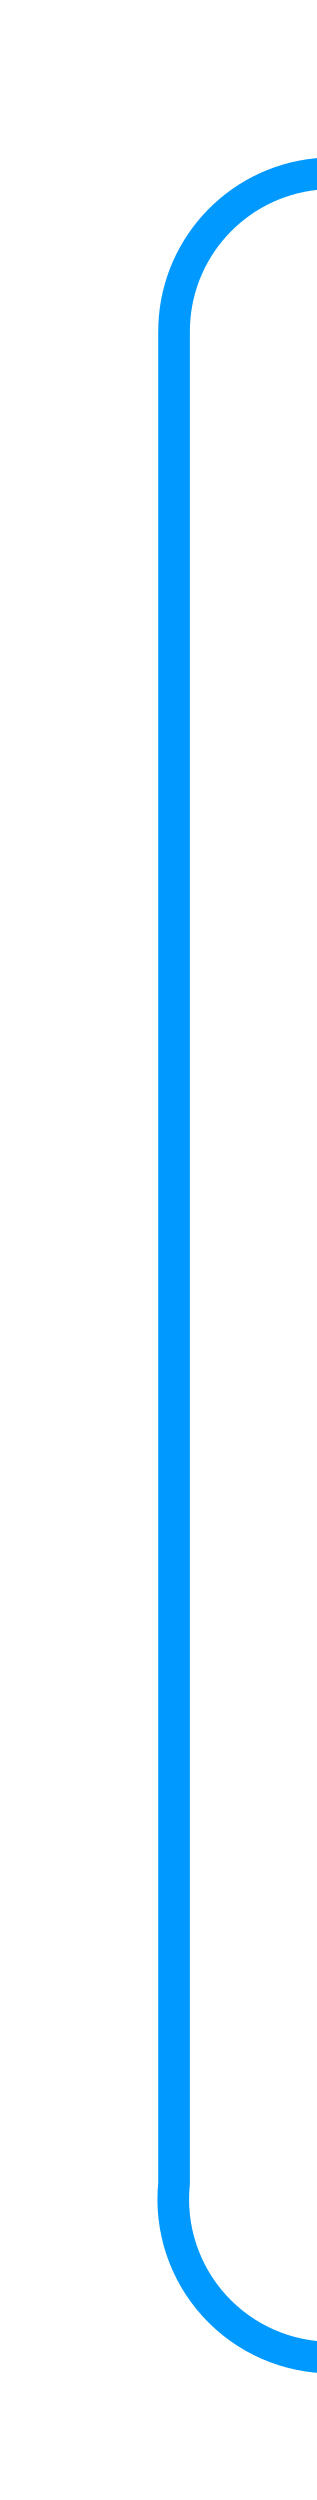
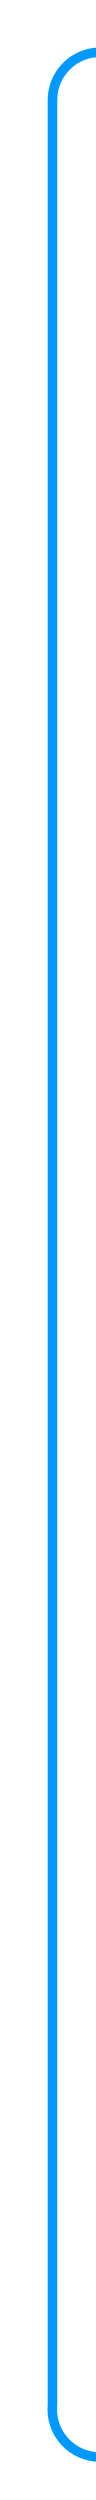
- <svg xmlns="http://www.w3.org/2000/svg" version="1.1" width="10px" height="79px" preserveAspectRatio="xMidYMin meet" viewBox="286 93  8 79">
-   <path d="M 447 98.5  L 295 98.5  A 5 5 0 0 0 290.5 103.5 L 290.5 162  A 5 5 0 0 0 295.5 167.5 L 301 167.5  " stroke-width="1" stroke="#0099ff" fill="none" />
-   <path d="M 445 95.5  A 3 3 0 0 0 442 98.5 A 3 3 0 0 0 445 101.5 A 3 3 0 0 0 448 98.5 A 3 3 0 0 0 445 95.5 Z M 300 162  L 300 173  L 301 173  L 301 162  L 300 162  Z " fill-rule="nonzero" fill="#0099ff" stroke="none" />
+ <svg xmlns="http://www.w3.org/2000/svg" version="1.1" width="10px" height="262px" preserveAspectRatio="xMidYMin meet" viewBox="1006 956  8 262">
+   <path d="M 1247 961.5  L 1015 961.5  A 5 5 0 0 0 1010.5 966.5 L 1010.5 1208  A 5 5 0 0 0 1015.5 1213.5 L 1029 1213.5  " stroke-width="1" stroke="#0099ff" fill="none" />
+   <path d="M 1245 958.5  A 3 3 0 0 0 1242 961.5 A 3 3 0 0 0 1245 964.5 A 3 3 0 0 0 1248 961.5 A 3 3 0 0 0 1245 958.5 Z M 1028 1208  L 1028 1219  L 1029 1219  L 1029 1208  L 1028 1208  Z " fill-rule="nonzero" fill="#0099ff" stroke="none" />
</svg>
